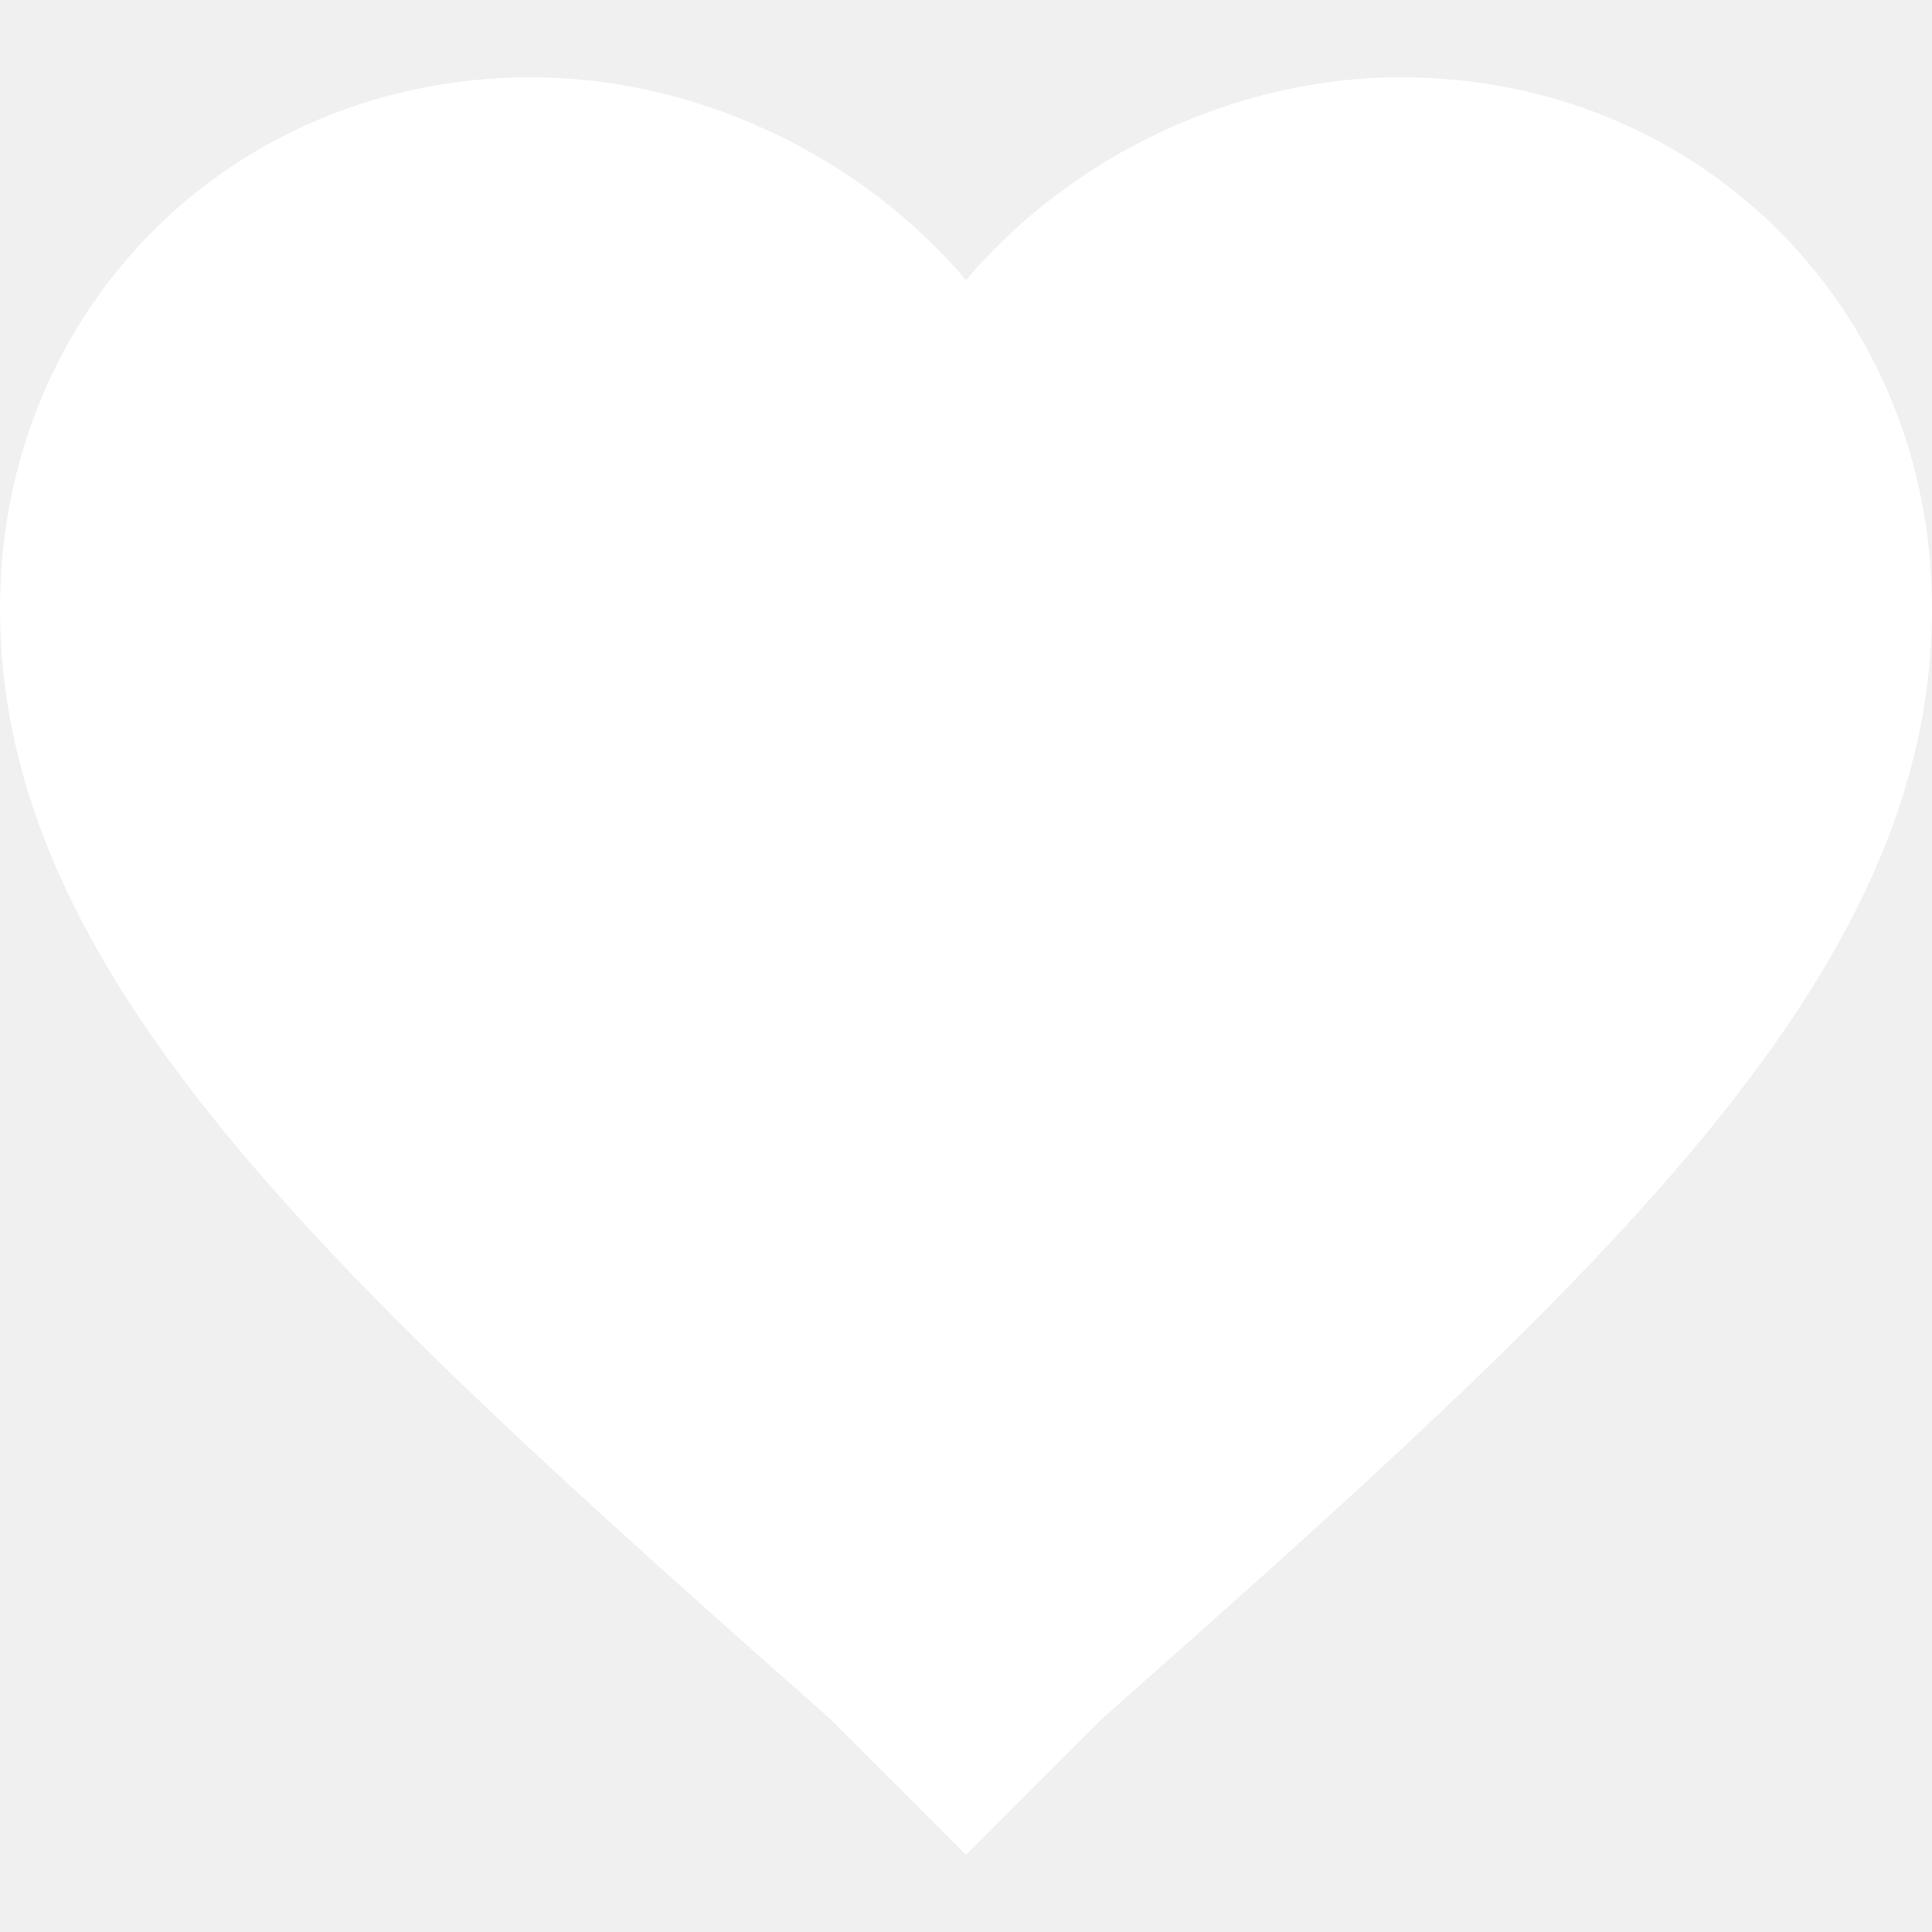
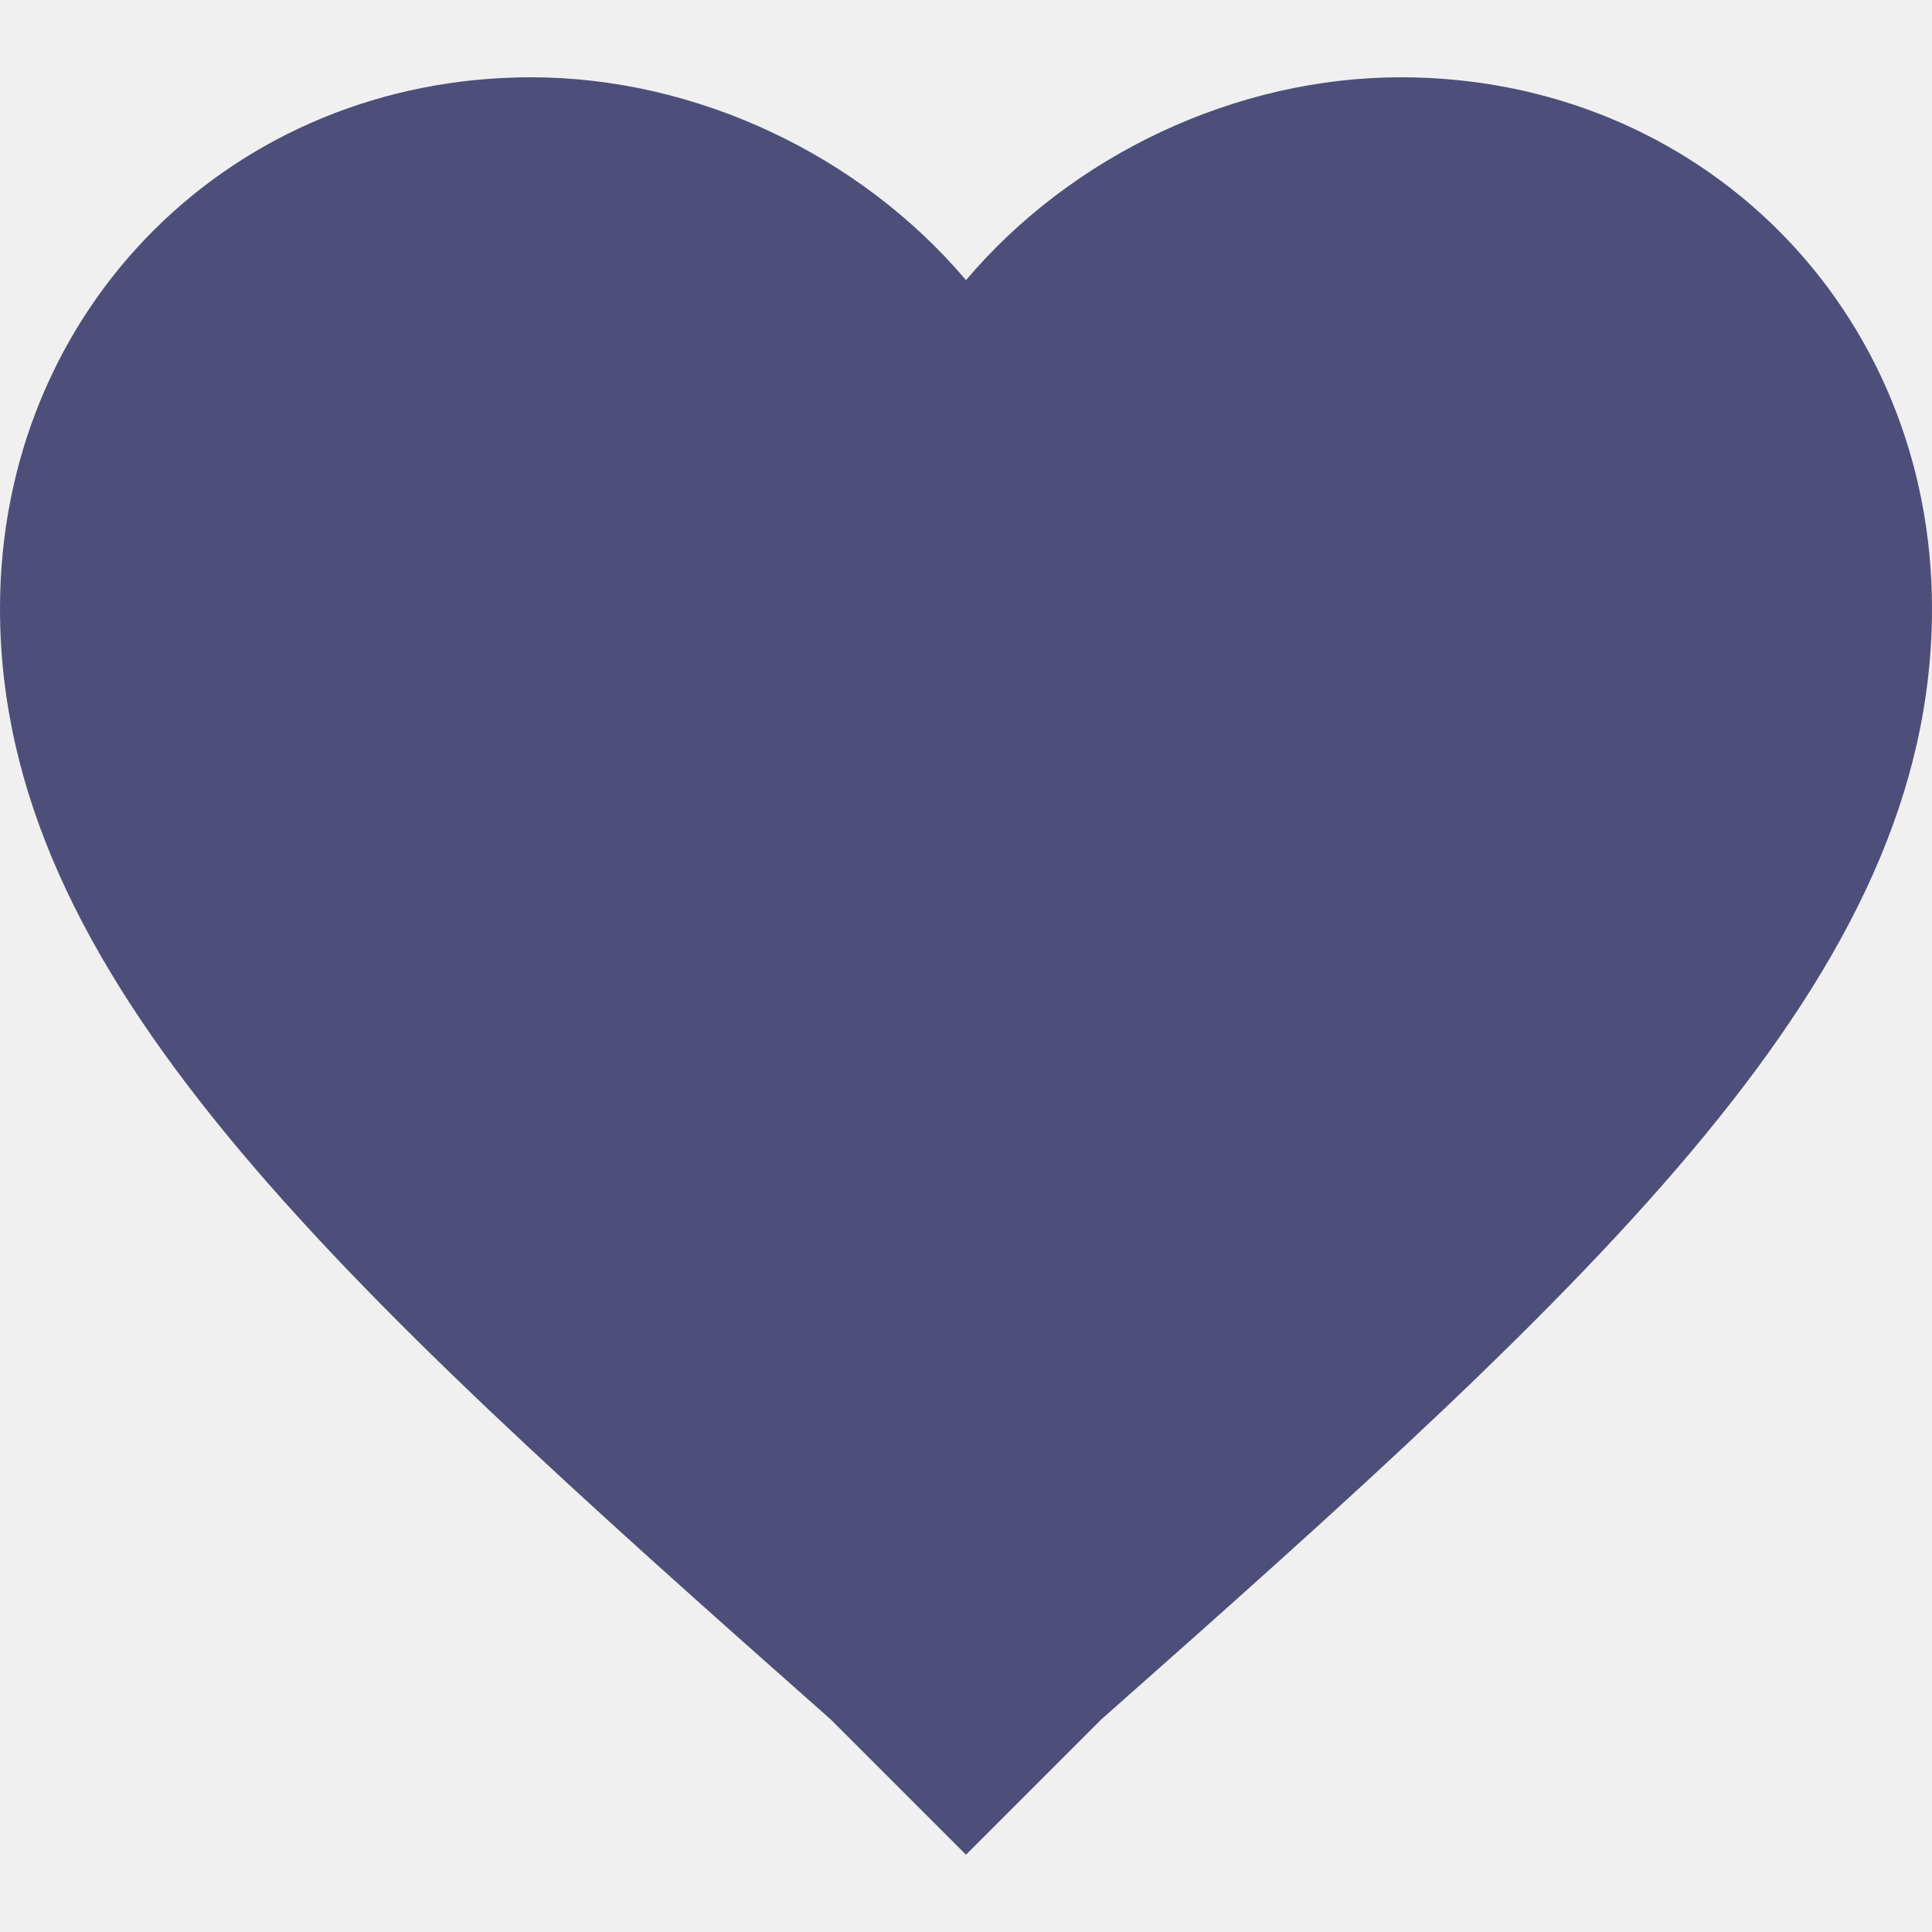
<svg xmlns="http://www.w3.org/2000/svg" version="1.1" id="Capa_1" x="0px" y="0px" width="512px" height="512px" viewBox="0 0 510 510" style="enable-background:new 0 0 510 510;" xml:space="preserve">
  <g>
    <g id="favorite">
-       <path d="M255,489.6l-35.7-35.7C86.7,336.6,0,257.55,0,160.65C0,81.6,61.2,20.4,140.25,20.4c43.35,0,86.7,20.4,114.75,53.55    C283.05,40.8,326.4,20.4,369.75,20.4C448.8,20.4,510,81.6,510,160.65c0,96.9-86.7,175.95-219.3,293.25L255,489.6z" fill="#FFFFFF" />
+       <path d="M255,489.6l-35.7-35.7C86.7,336.6,0,257.55,0,160.65C0,81.6,61.2,20.4,140.25,20.4c43.35,0,86.7,20.4,114.75,53.55    C283.05,40.8,326.4,20.4,369.75,20.4C448.8,20.4,510,81.6,510,160.65c0,96.9-86.7,175.95-219.3,293.25L255,489.6z" fill="#4D4F7A" />
    </g>
  </g>
  <g>
</g>
  <g>
</g>
  <g>
</g>
  <g>
</g>
  <g>
</g>
  <g>
</g>
  <g>
</g>
  <g>
</g>
  <g>
</g>
  <g>
</g>
  <g>
</g>
  <g>
</g>
  <g>
</g>
  <g>
</g>
  <g>
</g>
</svg>
